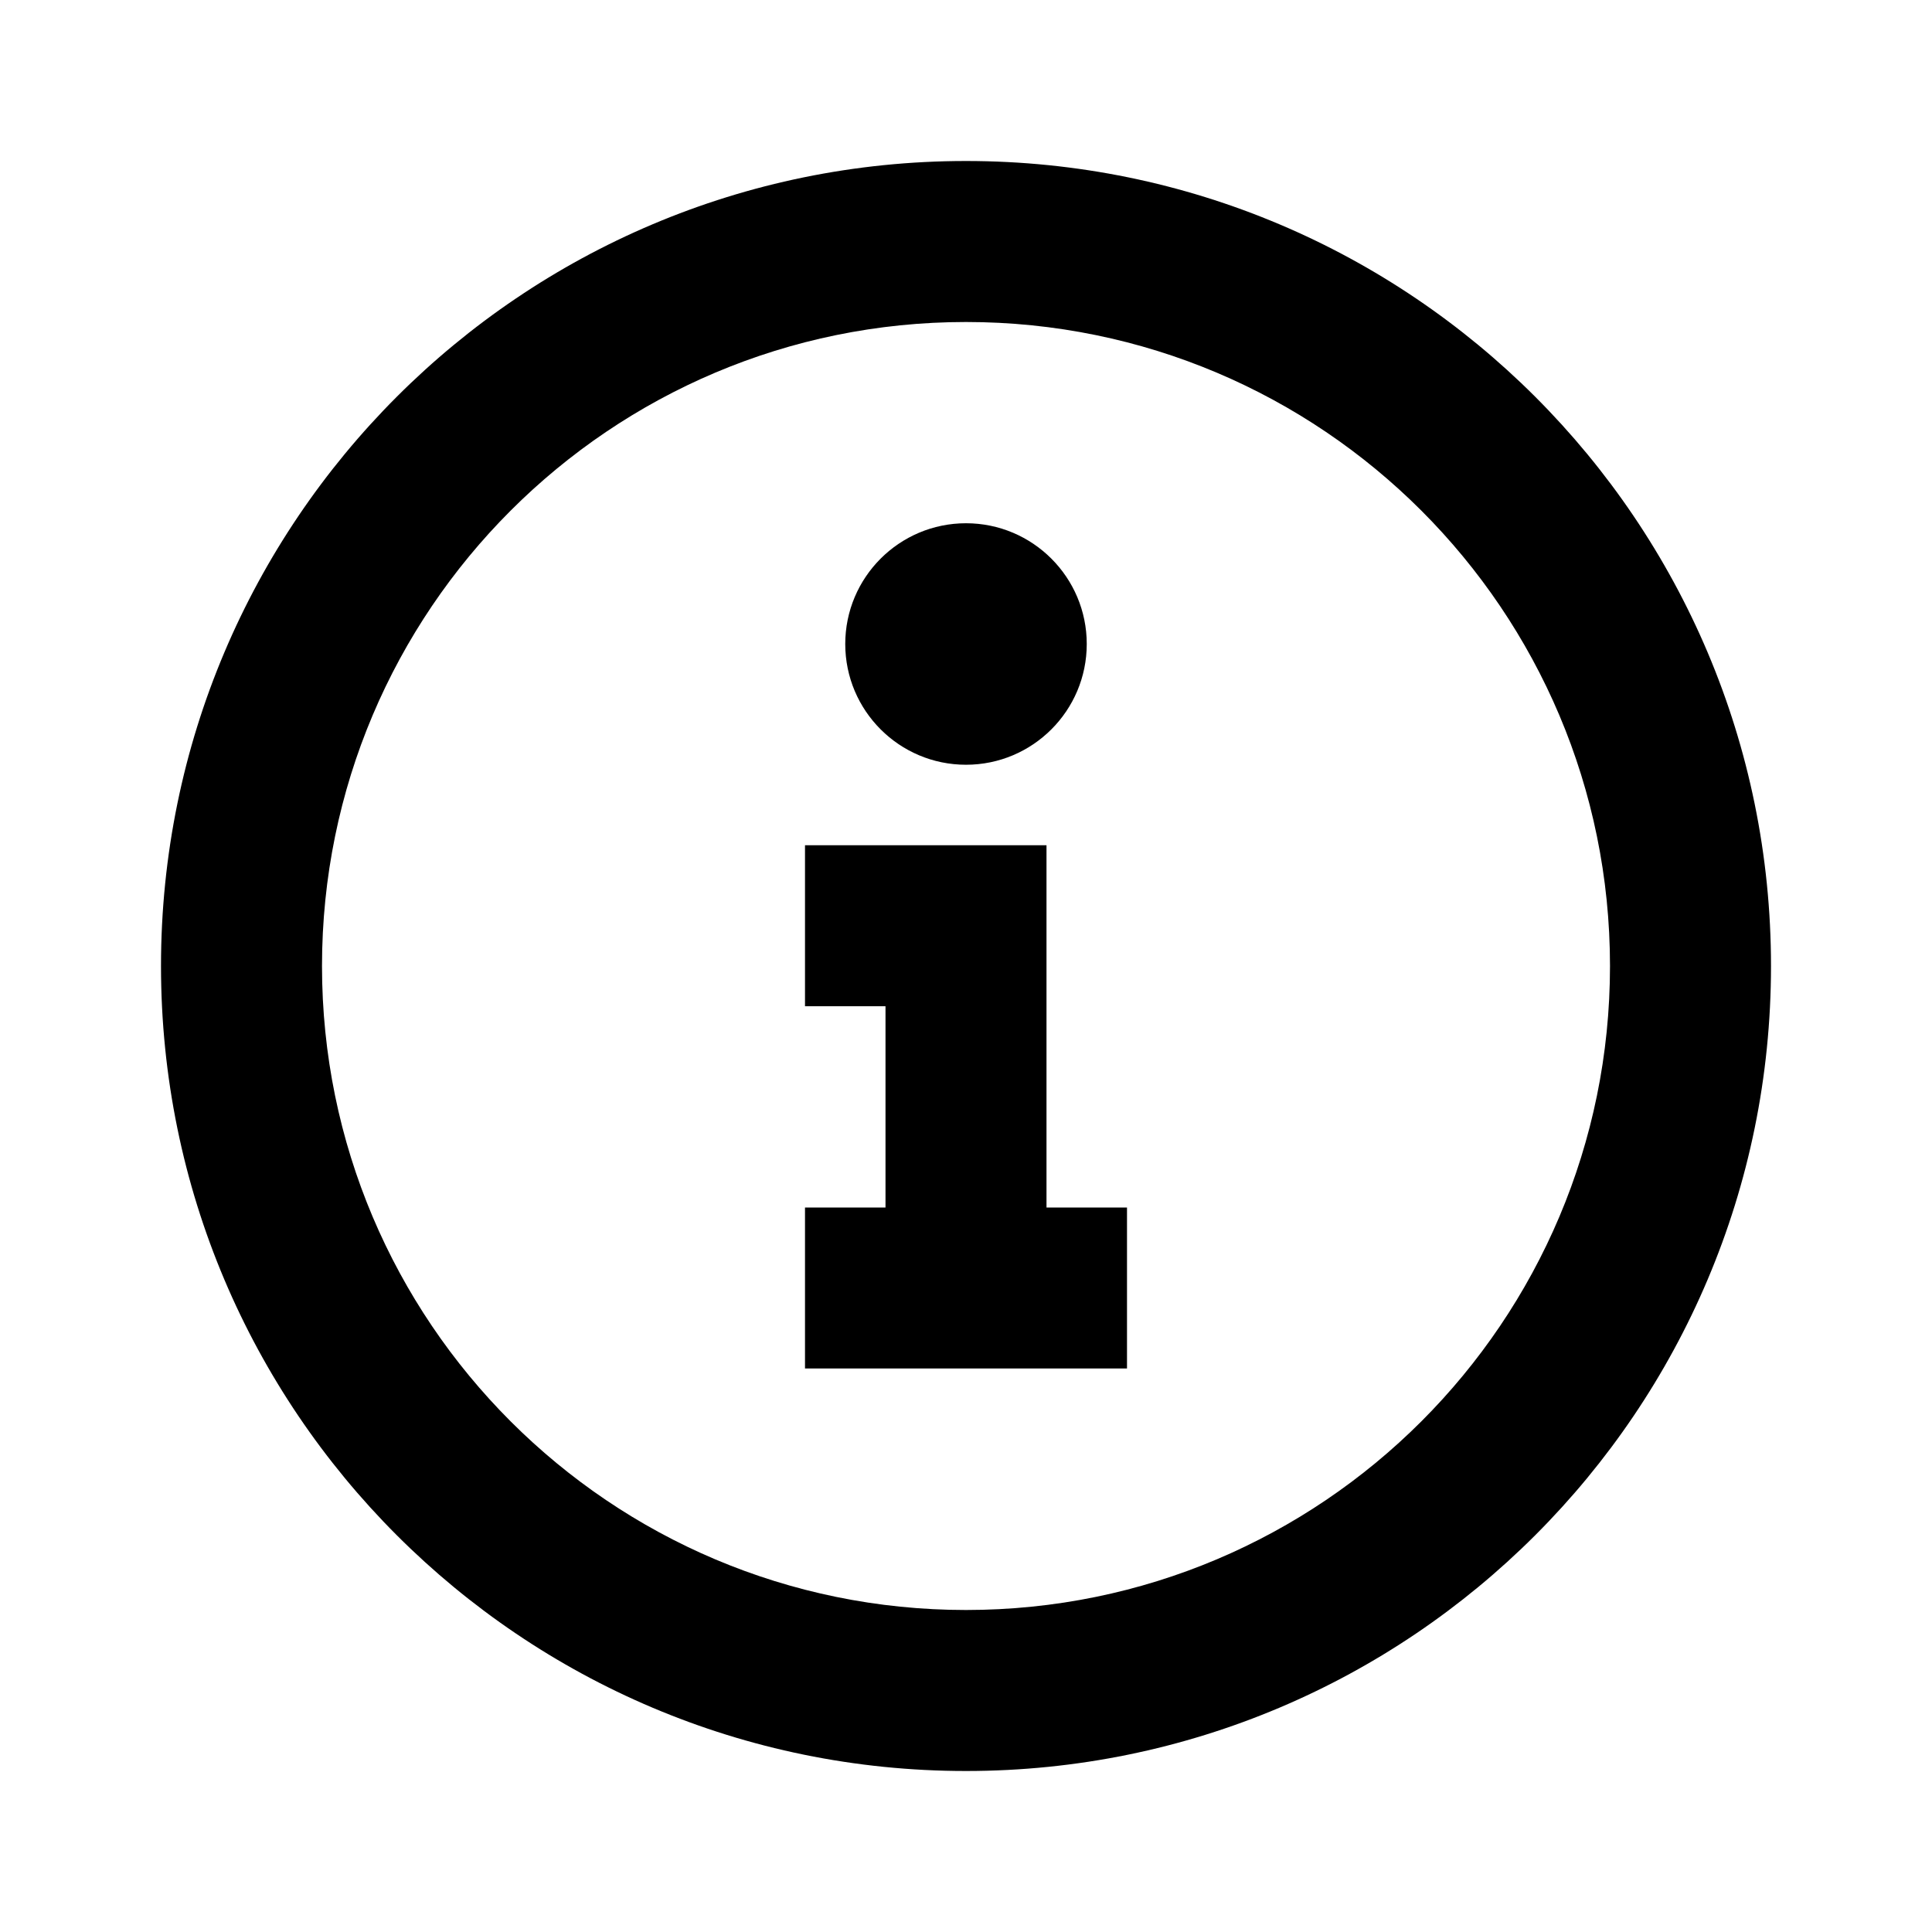
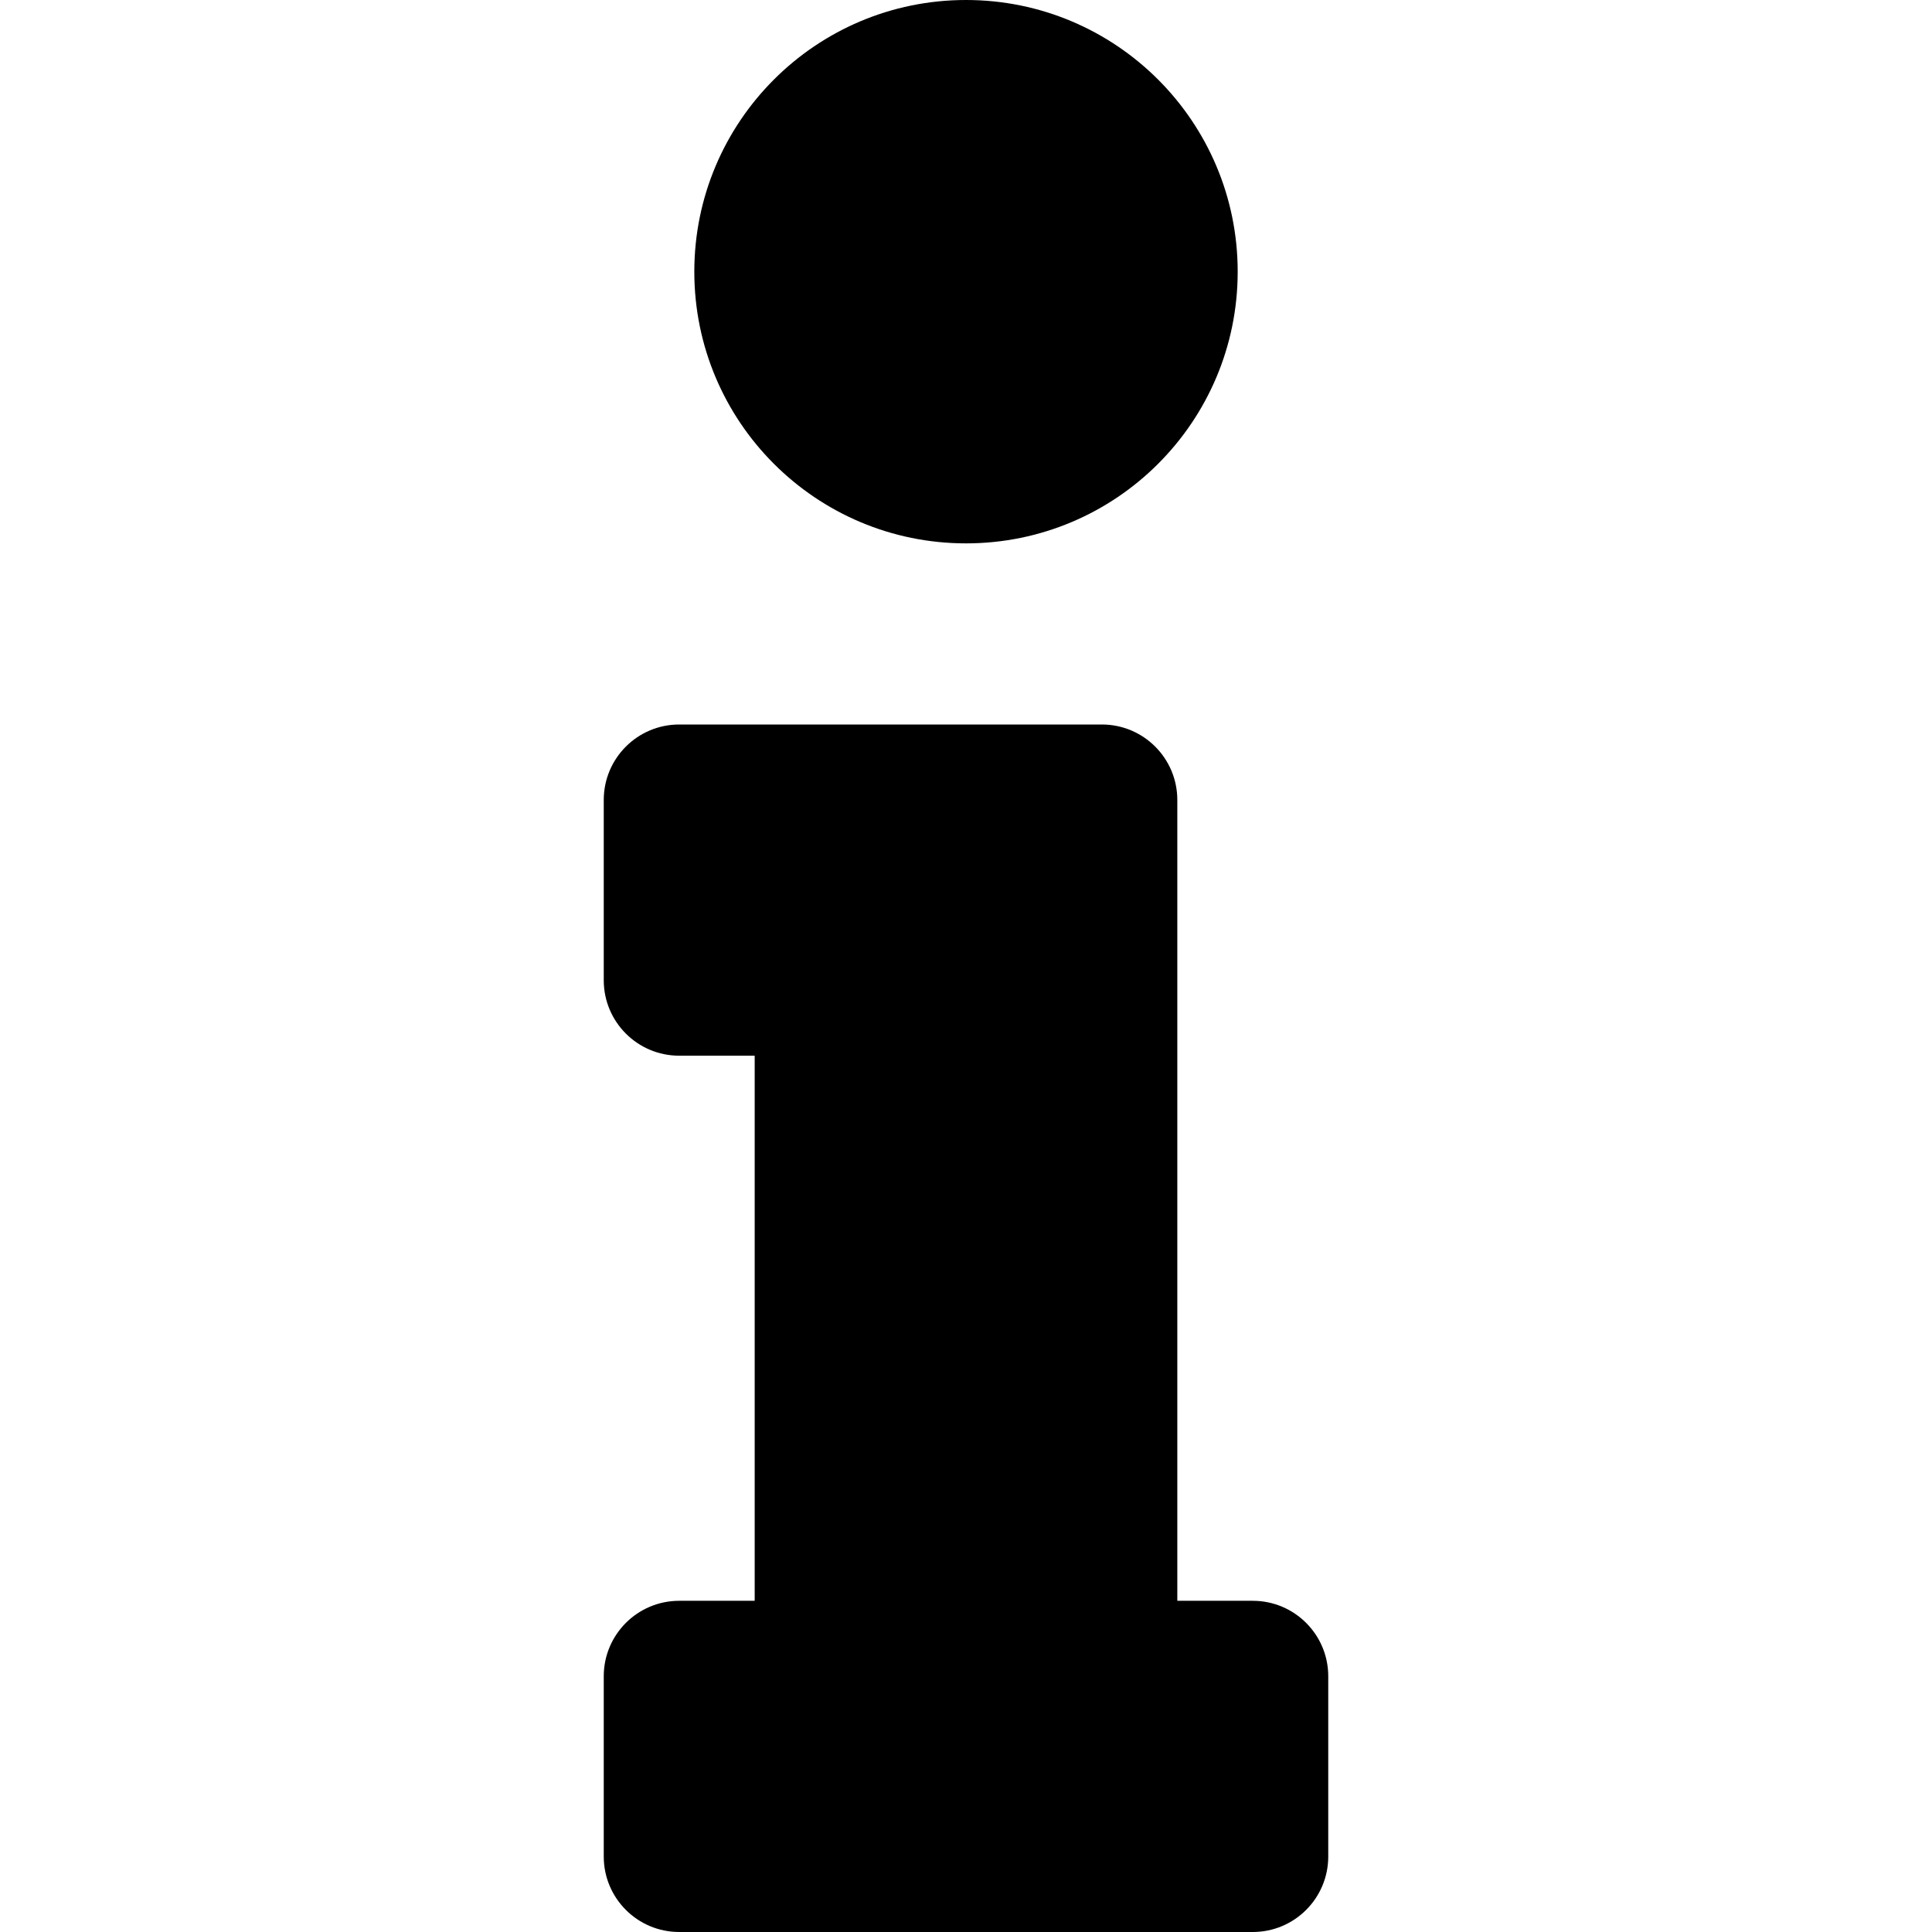
- <svg xmlns="http://www.w3.org/2000/svg" stroke="currentColor" fill="currentColor" stroke-width="0" viewBox="0 0 24 24" height="1em" width="1em">
-   <path d="M12 22C6.477 22 2 17.523 2 12 2 6.477 6.477 2 12 2 17.523 2 22 6.477 22 12 22 17.523 17.523 22 12 22ZM12 20C16.418 20 20 16.418 20 12 20 7.582 16.418 4 12 4 7.582 4 4 7.582 4 12 4 16.418 7.582 20 12 20ZM13 10.5V15H14V17H10V15H11V12.5H10V10.5H13ZM13.5 8C13.5 8.828 12.828 9.5 12 9.5 11.172 9.5 10.5 8.828 10.5 8 10.5 7.172 11.172 6.5 12 6.5 12.828 6.5 13.5 7.172 13.5 8Z" />
+ <svg xmlns="http://www.w3.org/2000/svg" stroke="currentColor" fill="currentColor" stroke-width="0" viewBox="0 0 192 512" height="1em" width="1em">
+   <path d="M20 424.229h20V279.771H20c-11.046 0-20-8.954-20-20V212c0-11.046 8.954-20 20-20h112c11.046 0 20 8.954 20 20v212.229h20c11.046 0 20 8.954 20 20V492c0 11.046-8.954 20-20 20H20c-11.046 0-20-8.954-20-20v-47.771c0-11.046 8.954-20 20-20zM96 0C56.235 0 24 32.235 24 72s32.235 72 72 72 72-32.235 72-72S135.764 0 96 0z" />
</svg>
